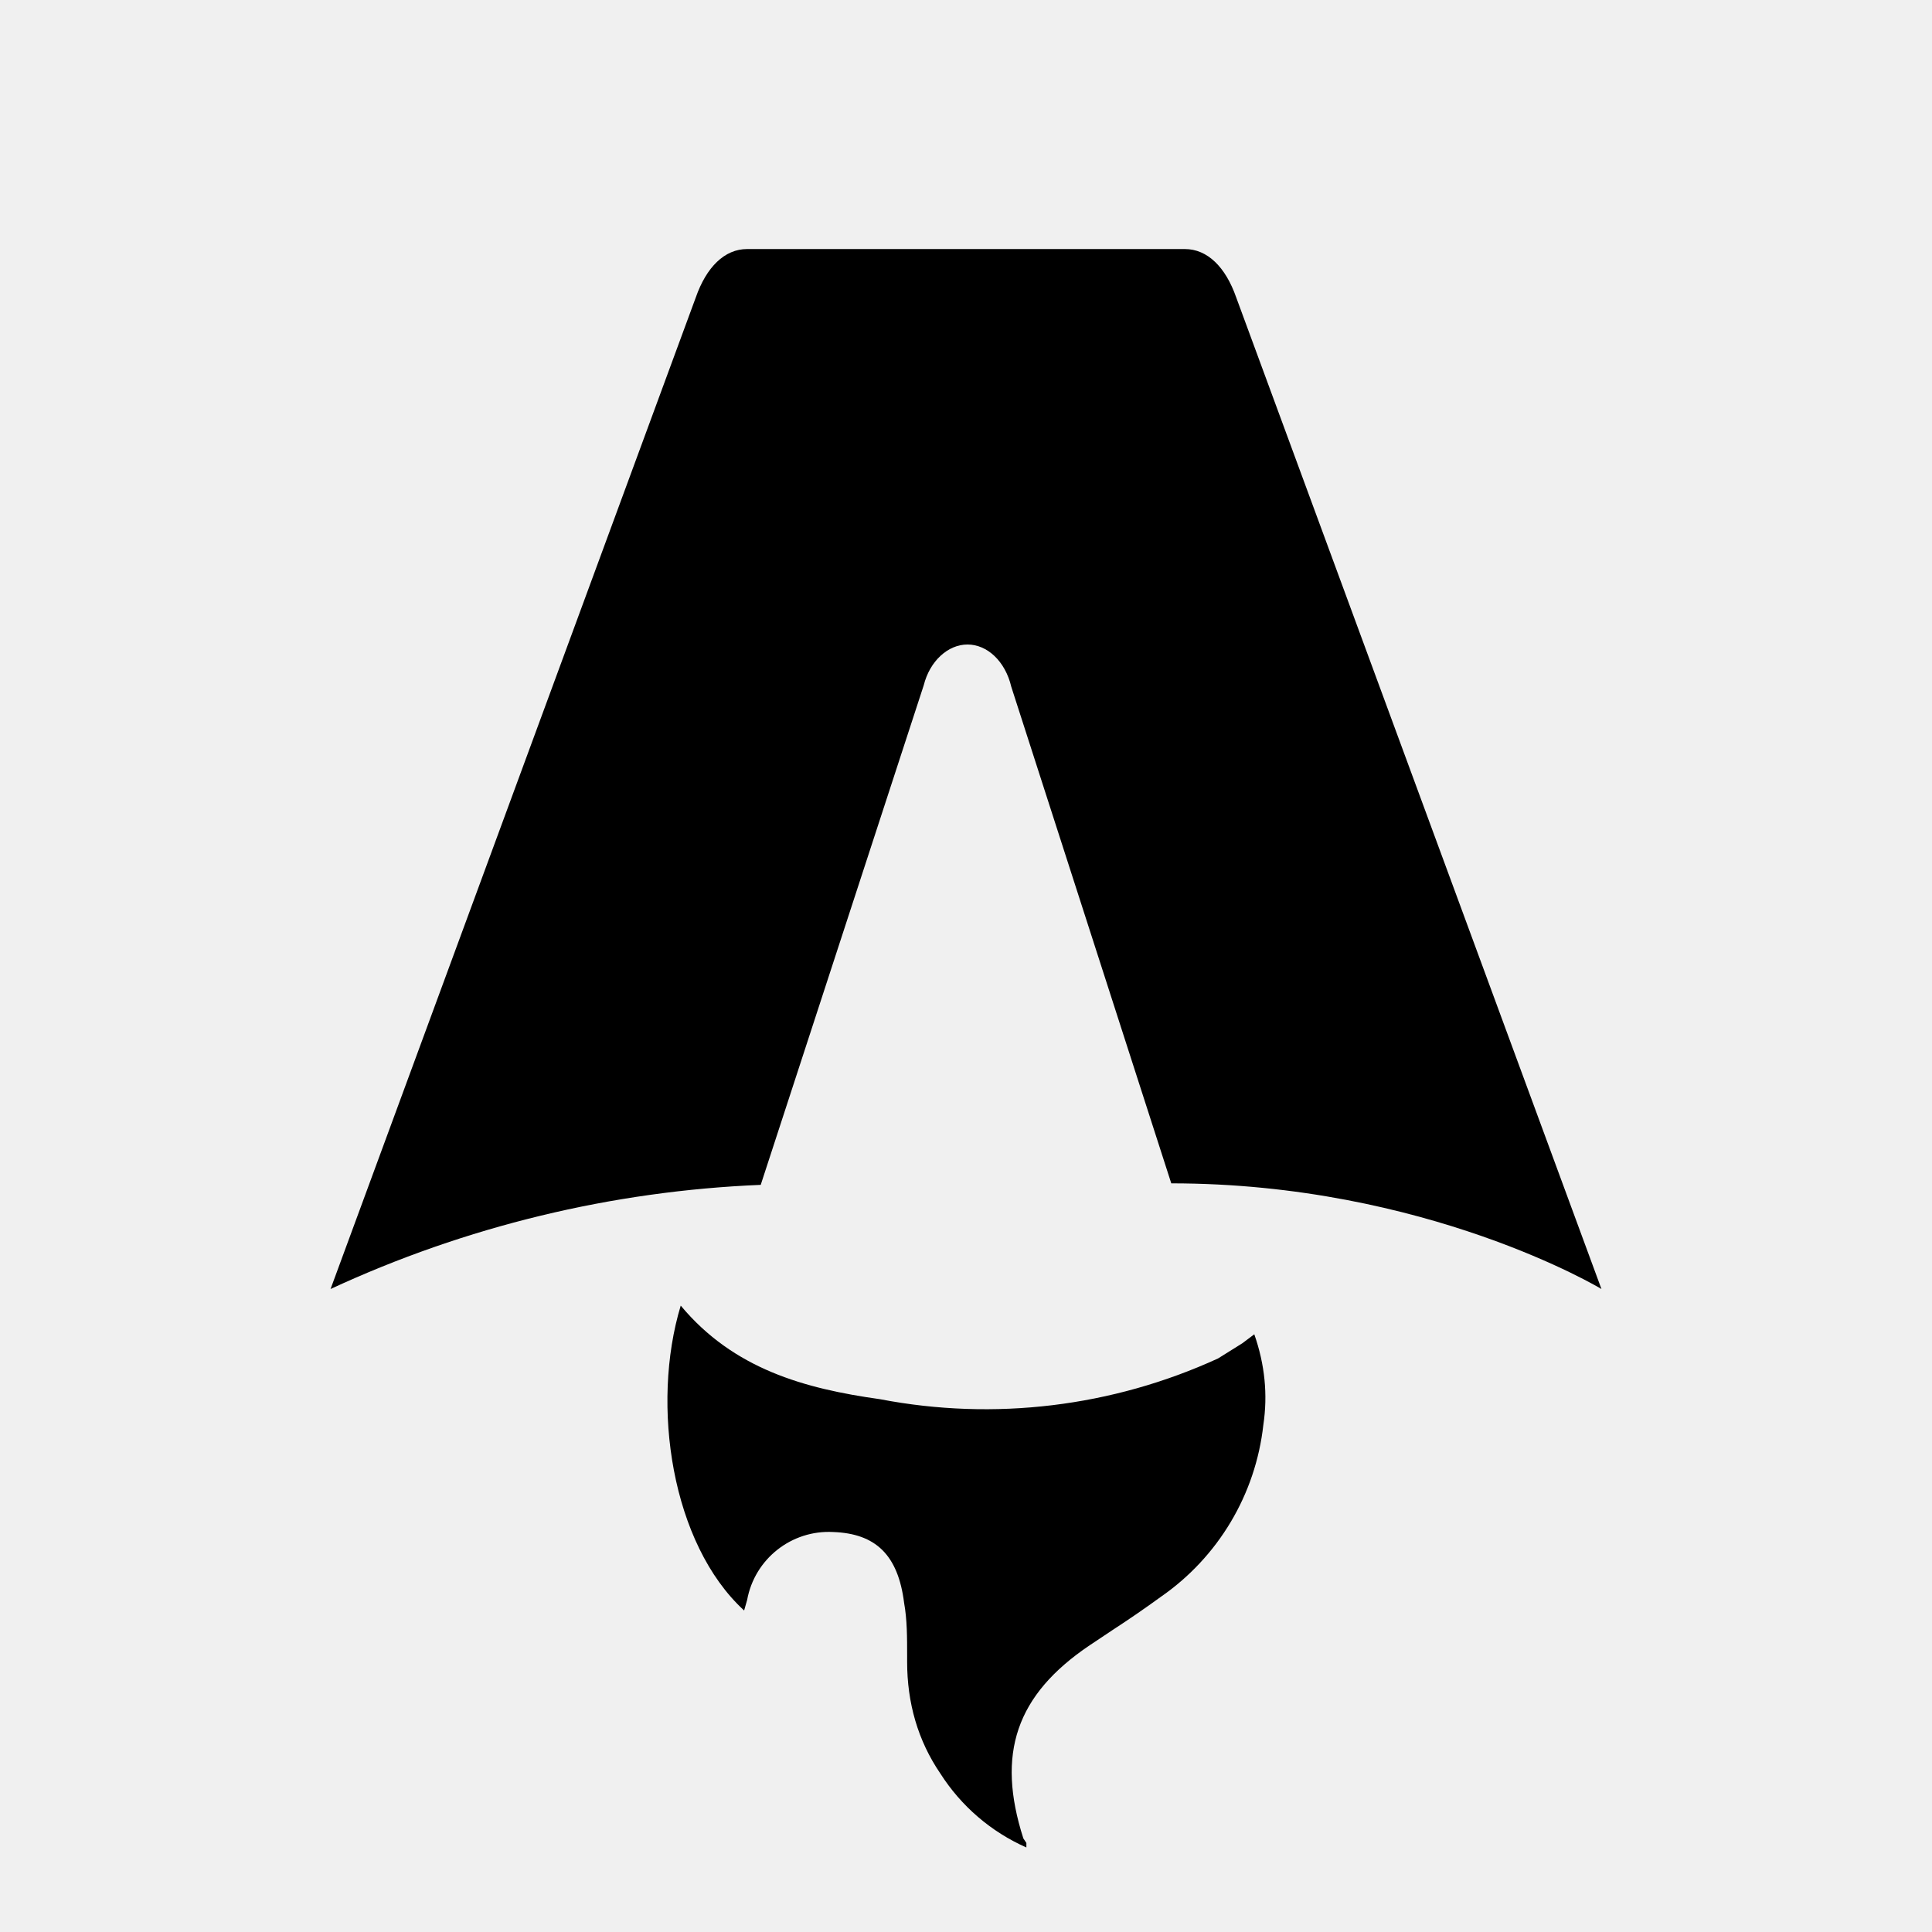
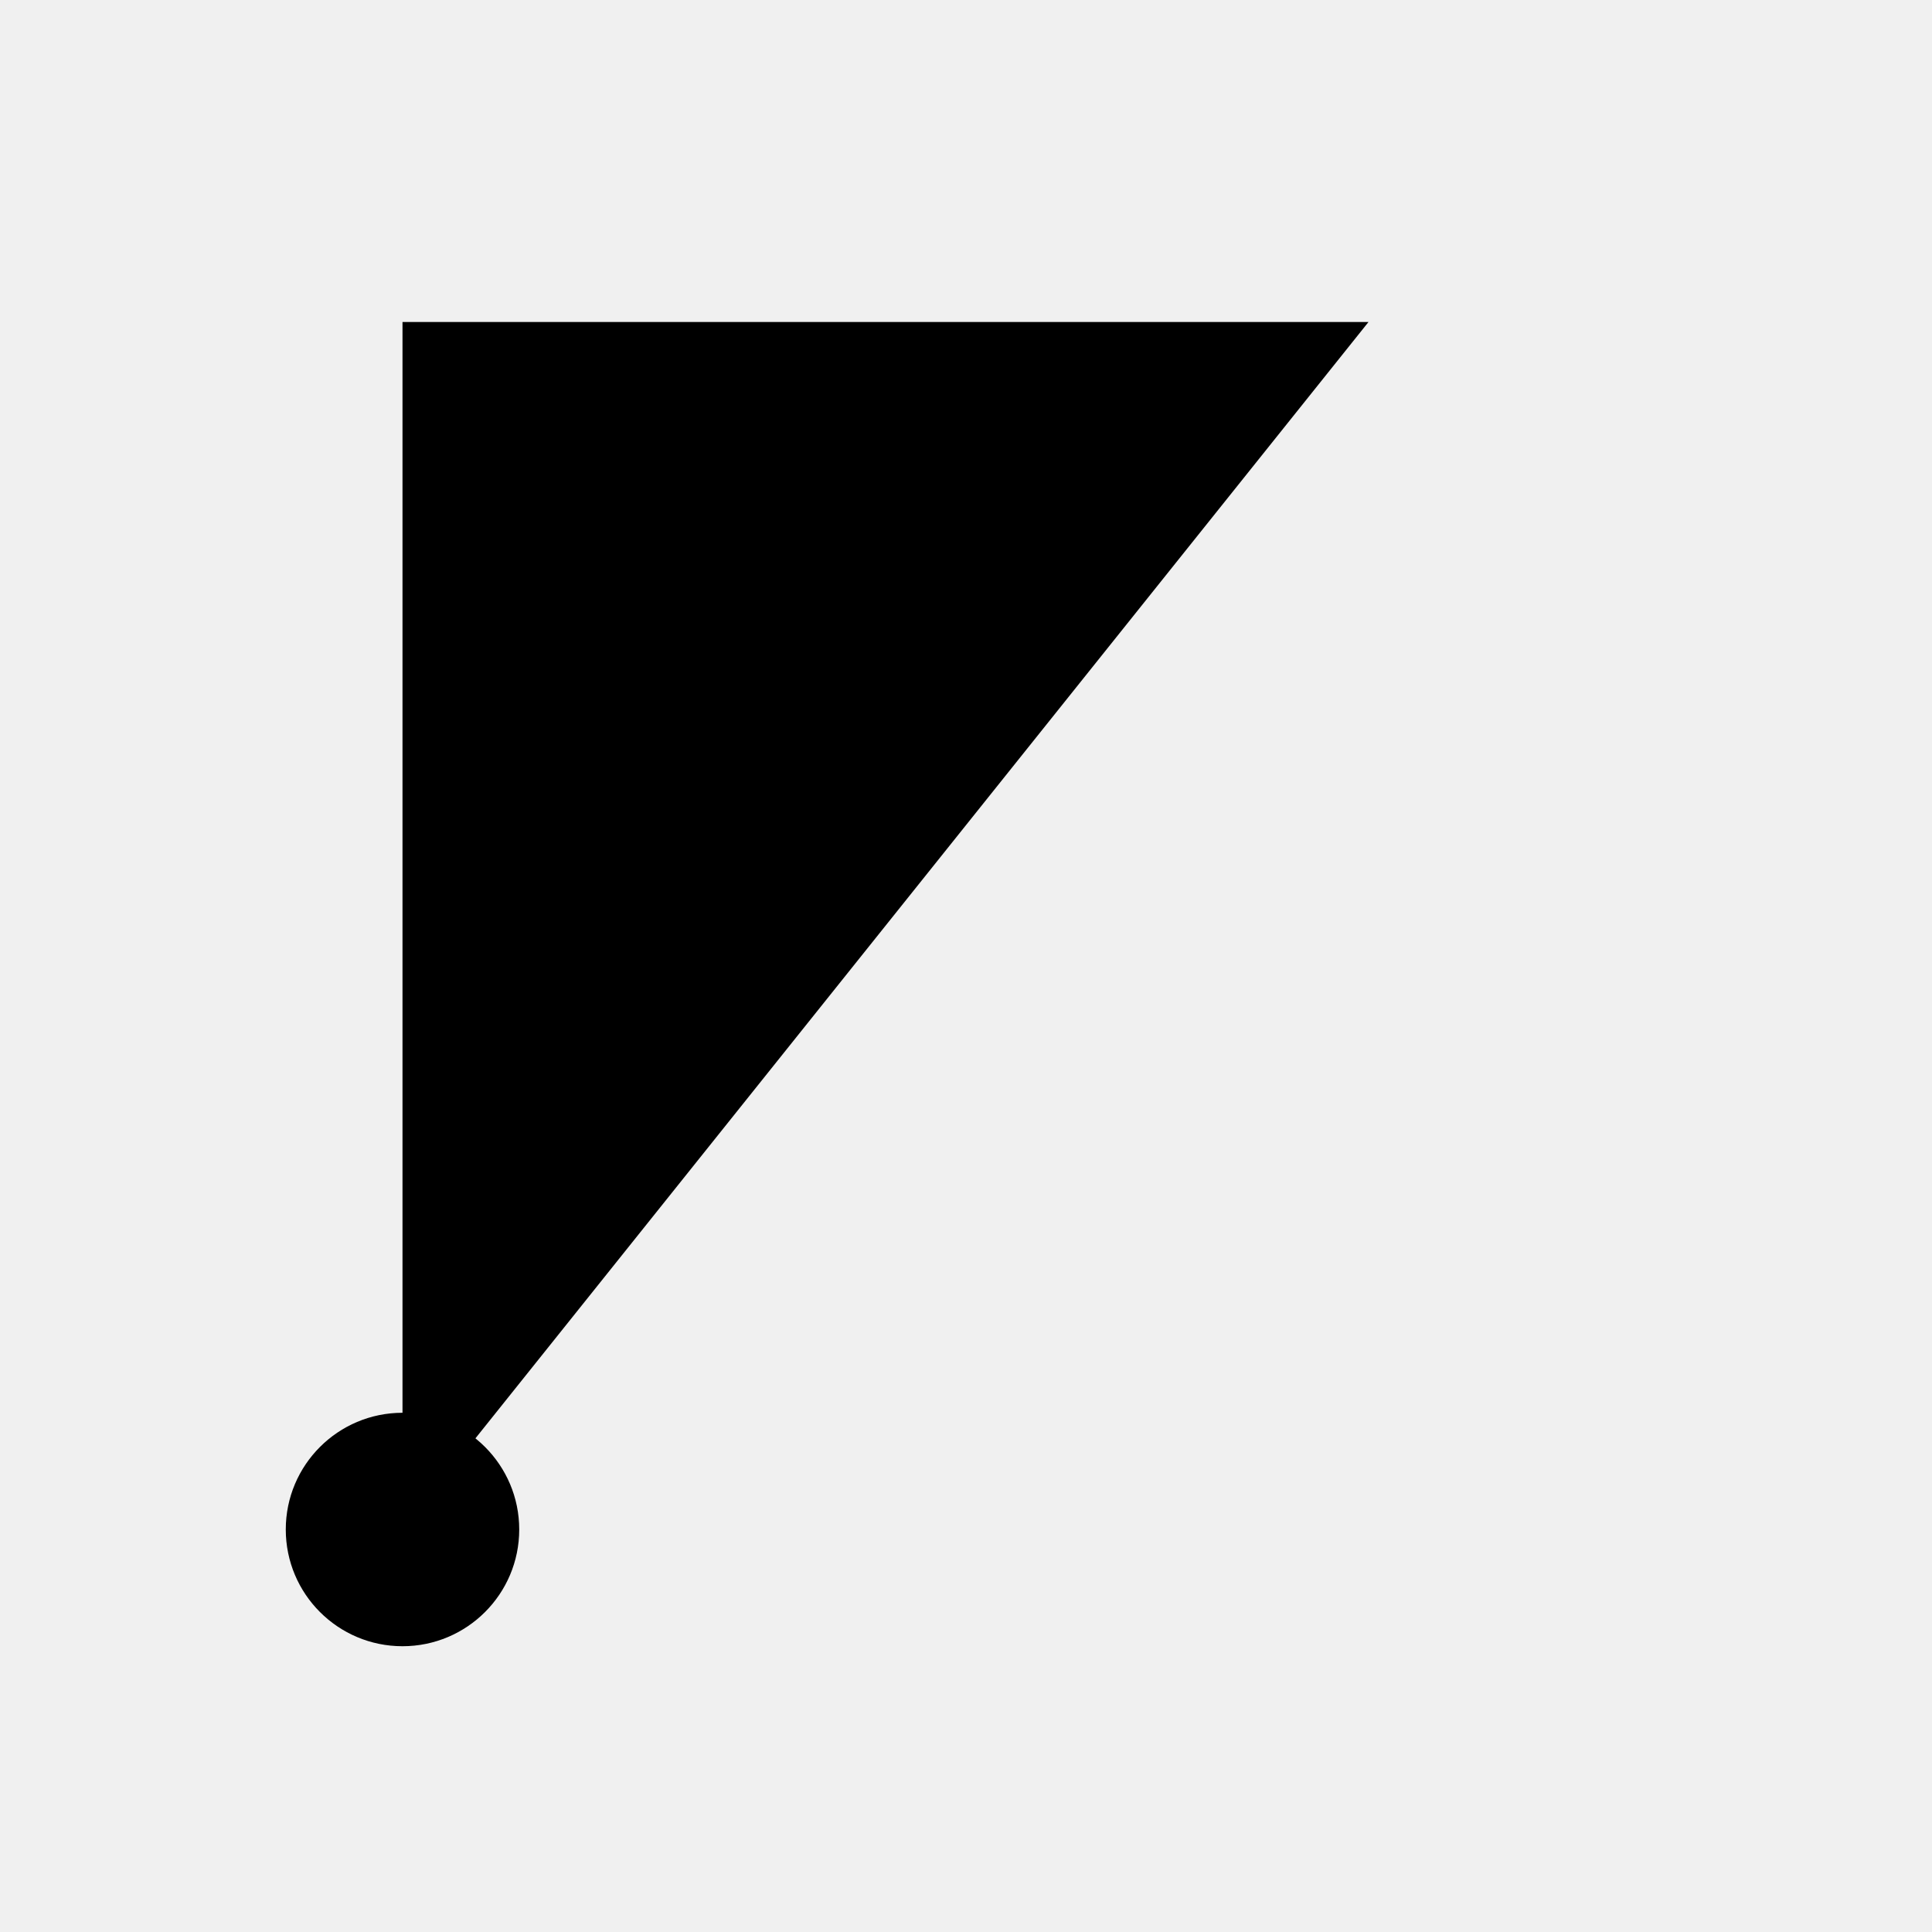
- <svg xmlns="http://www.w3.org/2000/svg" fill="none" viewBox="0 0 128 128">
-   <path d="M50.4 78.5a75.1 75.1 0 0 0-28.5 6.9l24.2-65.7c.7-2 1.9-3.2 3.4-3.2h29c1.5 0 2.7 1.2 3.4 3.2l24.2 65.7s-11.6-7-28.5-7L67 45.5c-.4-1.7-1.6-2.8-2.9-2.8-1.3 0-2.5 1.1-2.9 2.7L50.4 78.5Zm-1.1 28.2Zm-4.2-20.2c-2 6.6-.6 15.8 4.2 20.2a17.5 17.5 0 0 1 .2-.7 5.5 5.5 0 0 1 5.7-4.5c2.8.1 4.3 1.5 4.7 4.7.2 1.1.2 2.3.2 3.5v.4c0 2.7.7 5.2 2.2 7.4a13 13 0 0 0 5.7 4.9v-.3l-.2-.3c-1.8-5.6-.5-9.5 4.4-12.8l1.5-1a73 73 0 0 0 3.2-2.2 16 16 0 0 0 6.8-11.4c.3-2 .1-4-.6-6l-.8.6-1.6 1a37 37 0 0 1-22.4 2.7c-5-.7-9.7-2-13.2-6.2Z" />
-   <style>
-         path { fill: #000; }
-         @media (prefers-color-scheme: dark) {
-             path { fill: #FFF; }
-         }
-     </style>
+ <svg xmlns="http://www.w3.org/2000/svg" viewBox="0 0 48 48">
+   <path d="M10 38 L34 8 L10 8 Z" class="wedge" />
+   <path d="M10 38 L10 8 M10 38 L34 8 M10 38 L40 30" class="lines" fill="none" stroke-width="3.4" stroke-linecap="round" />
+   <circle cx="10" cy="38" r="2.9" class="dot" />
</svg>
